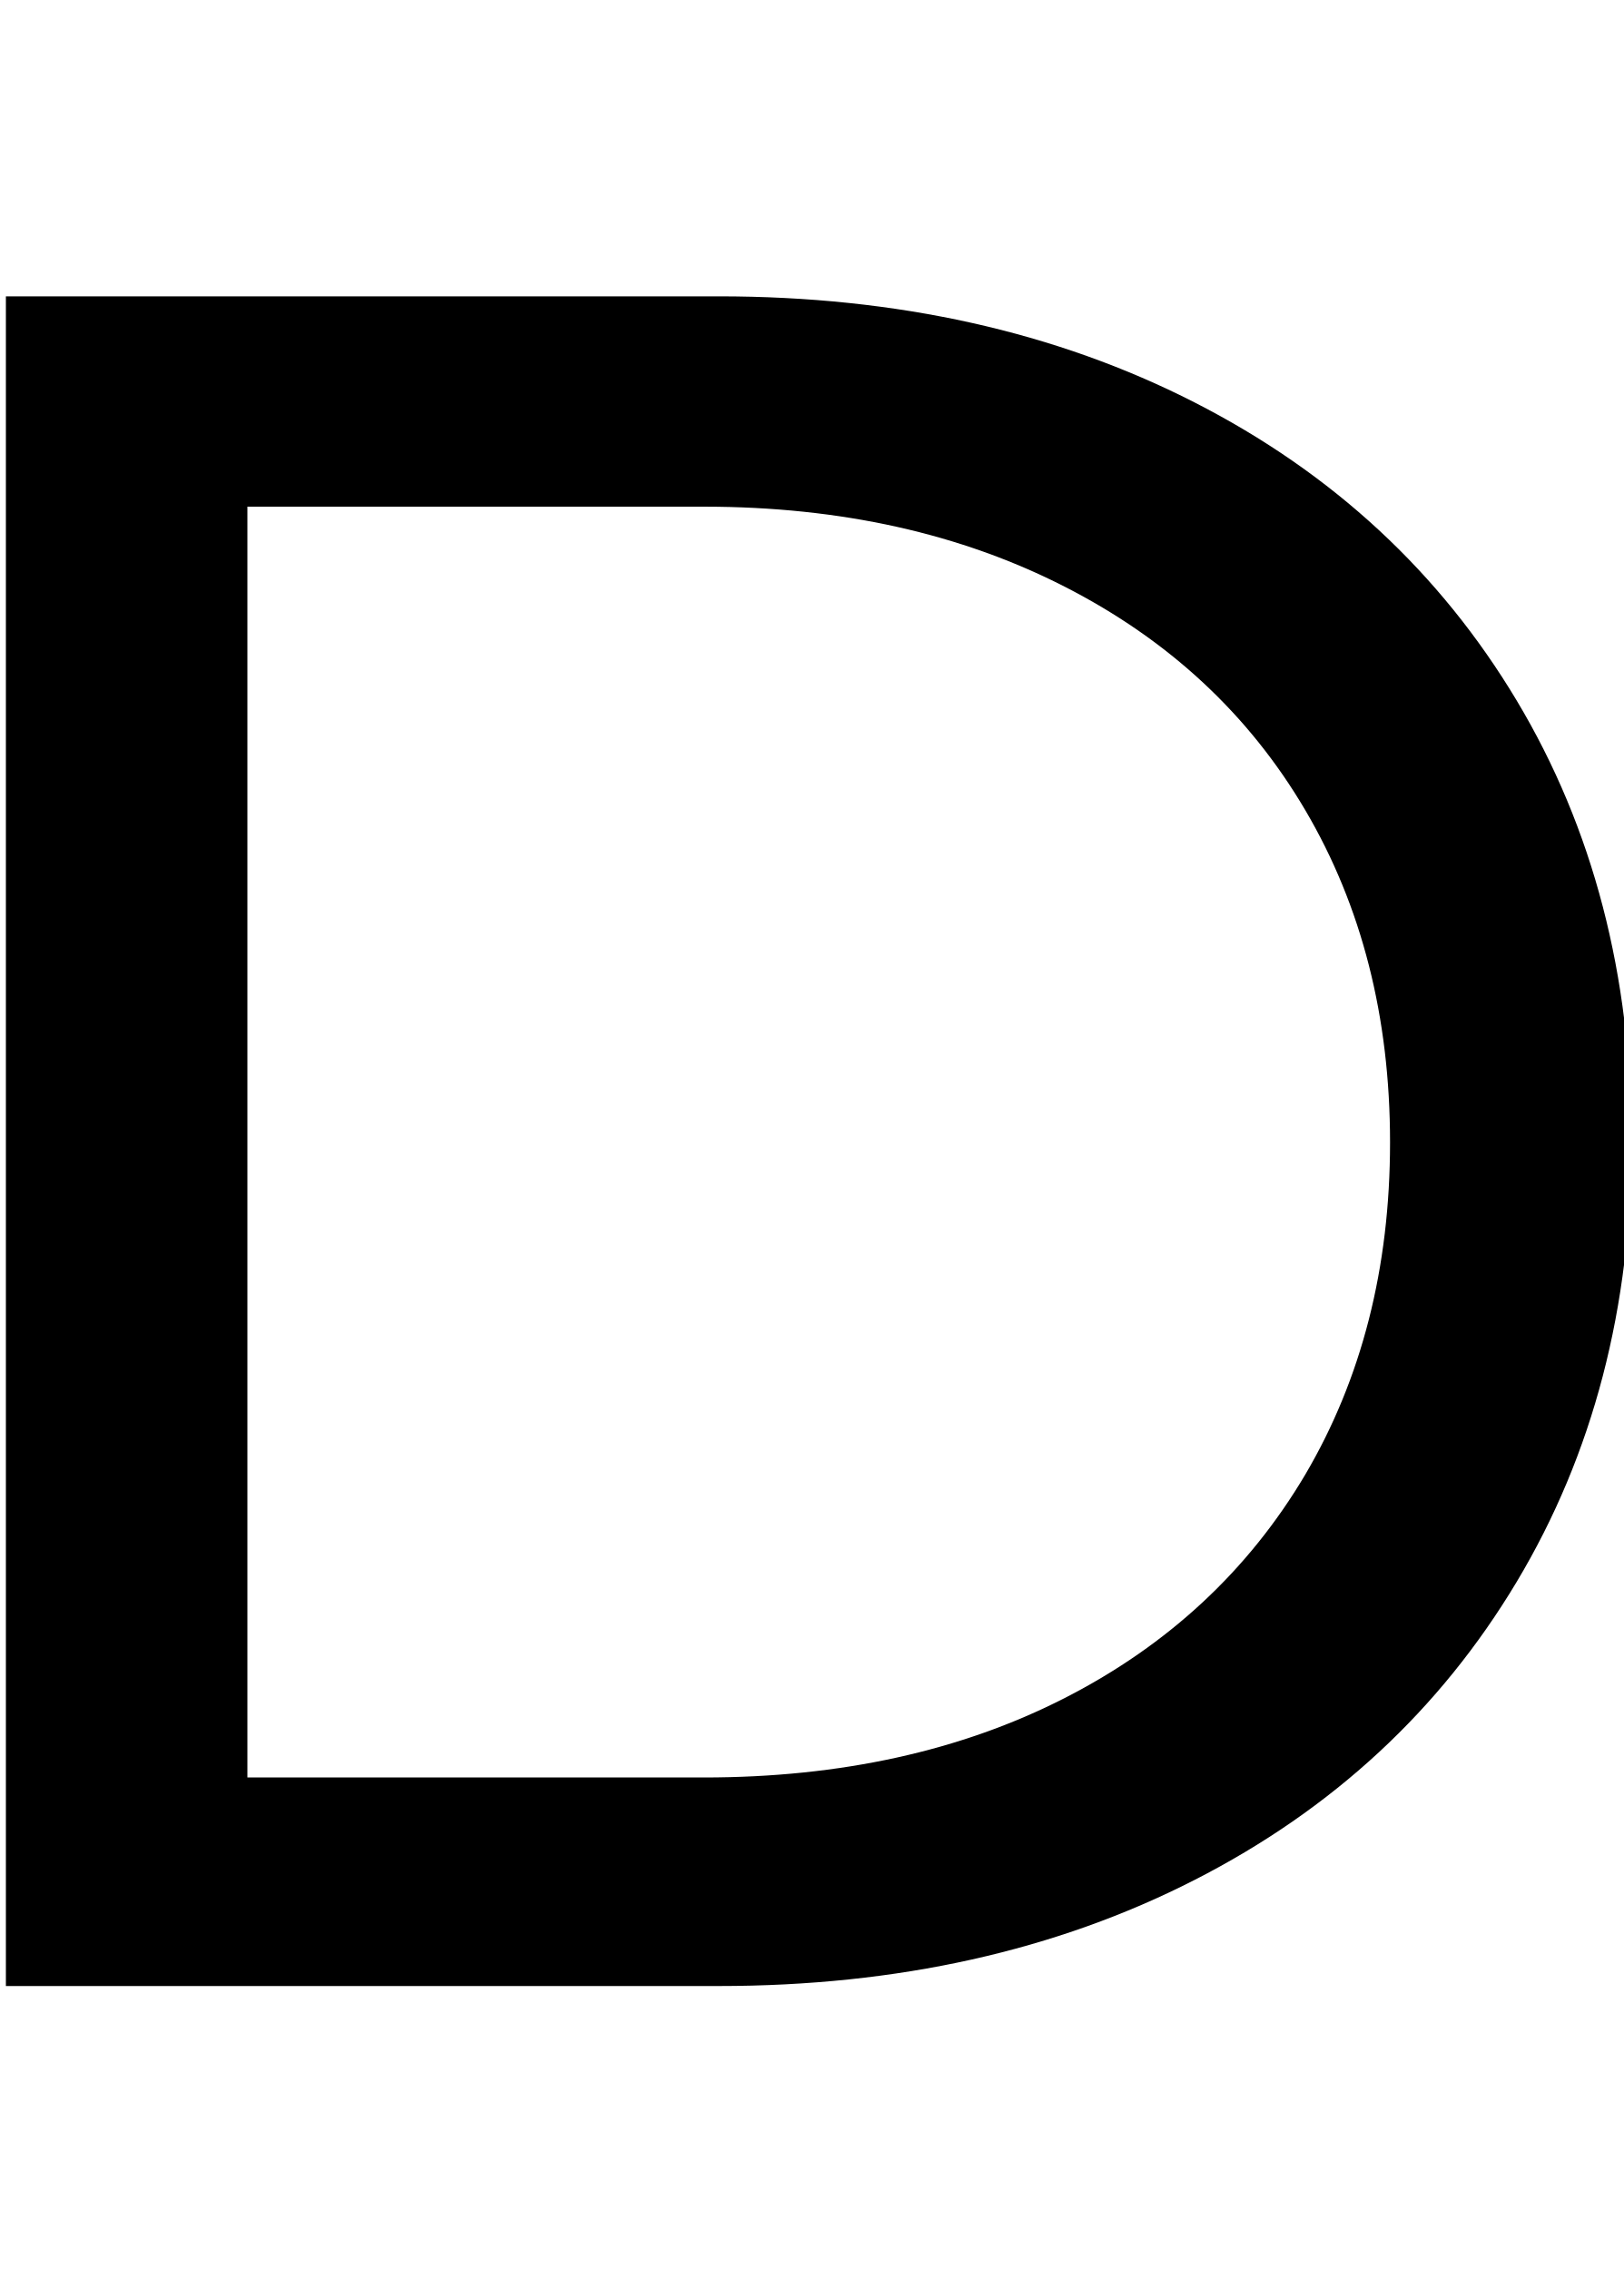
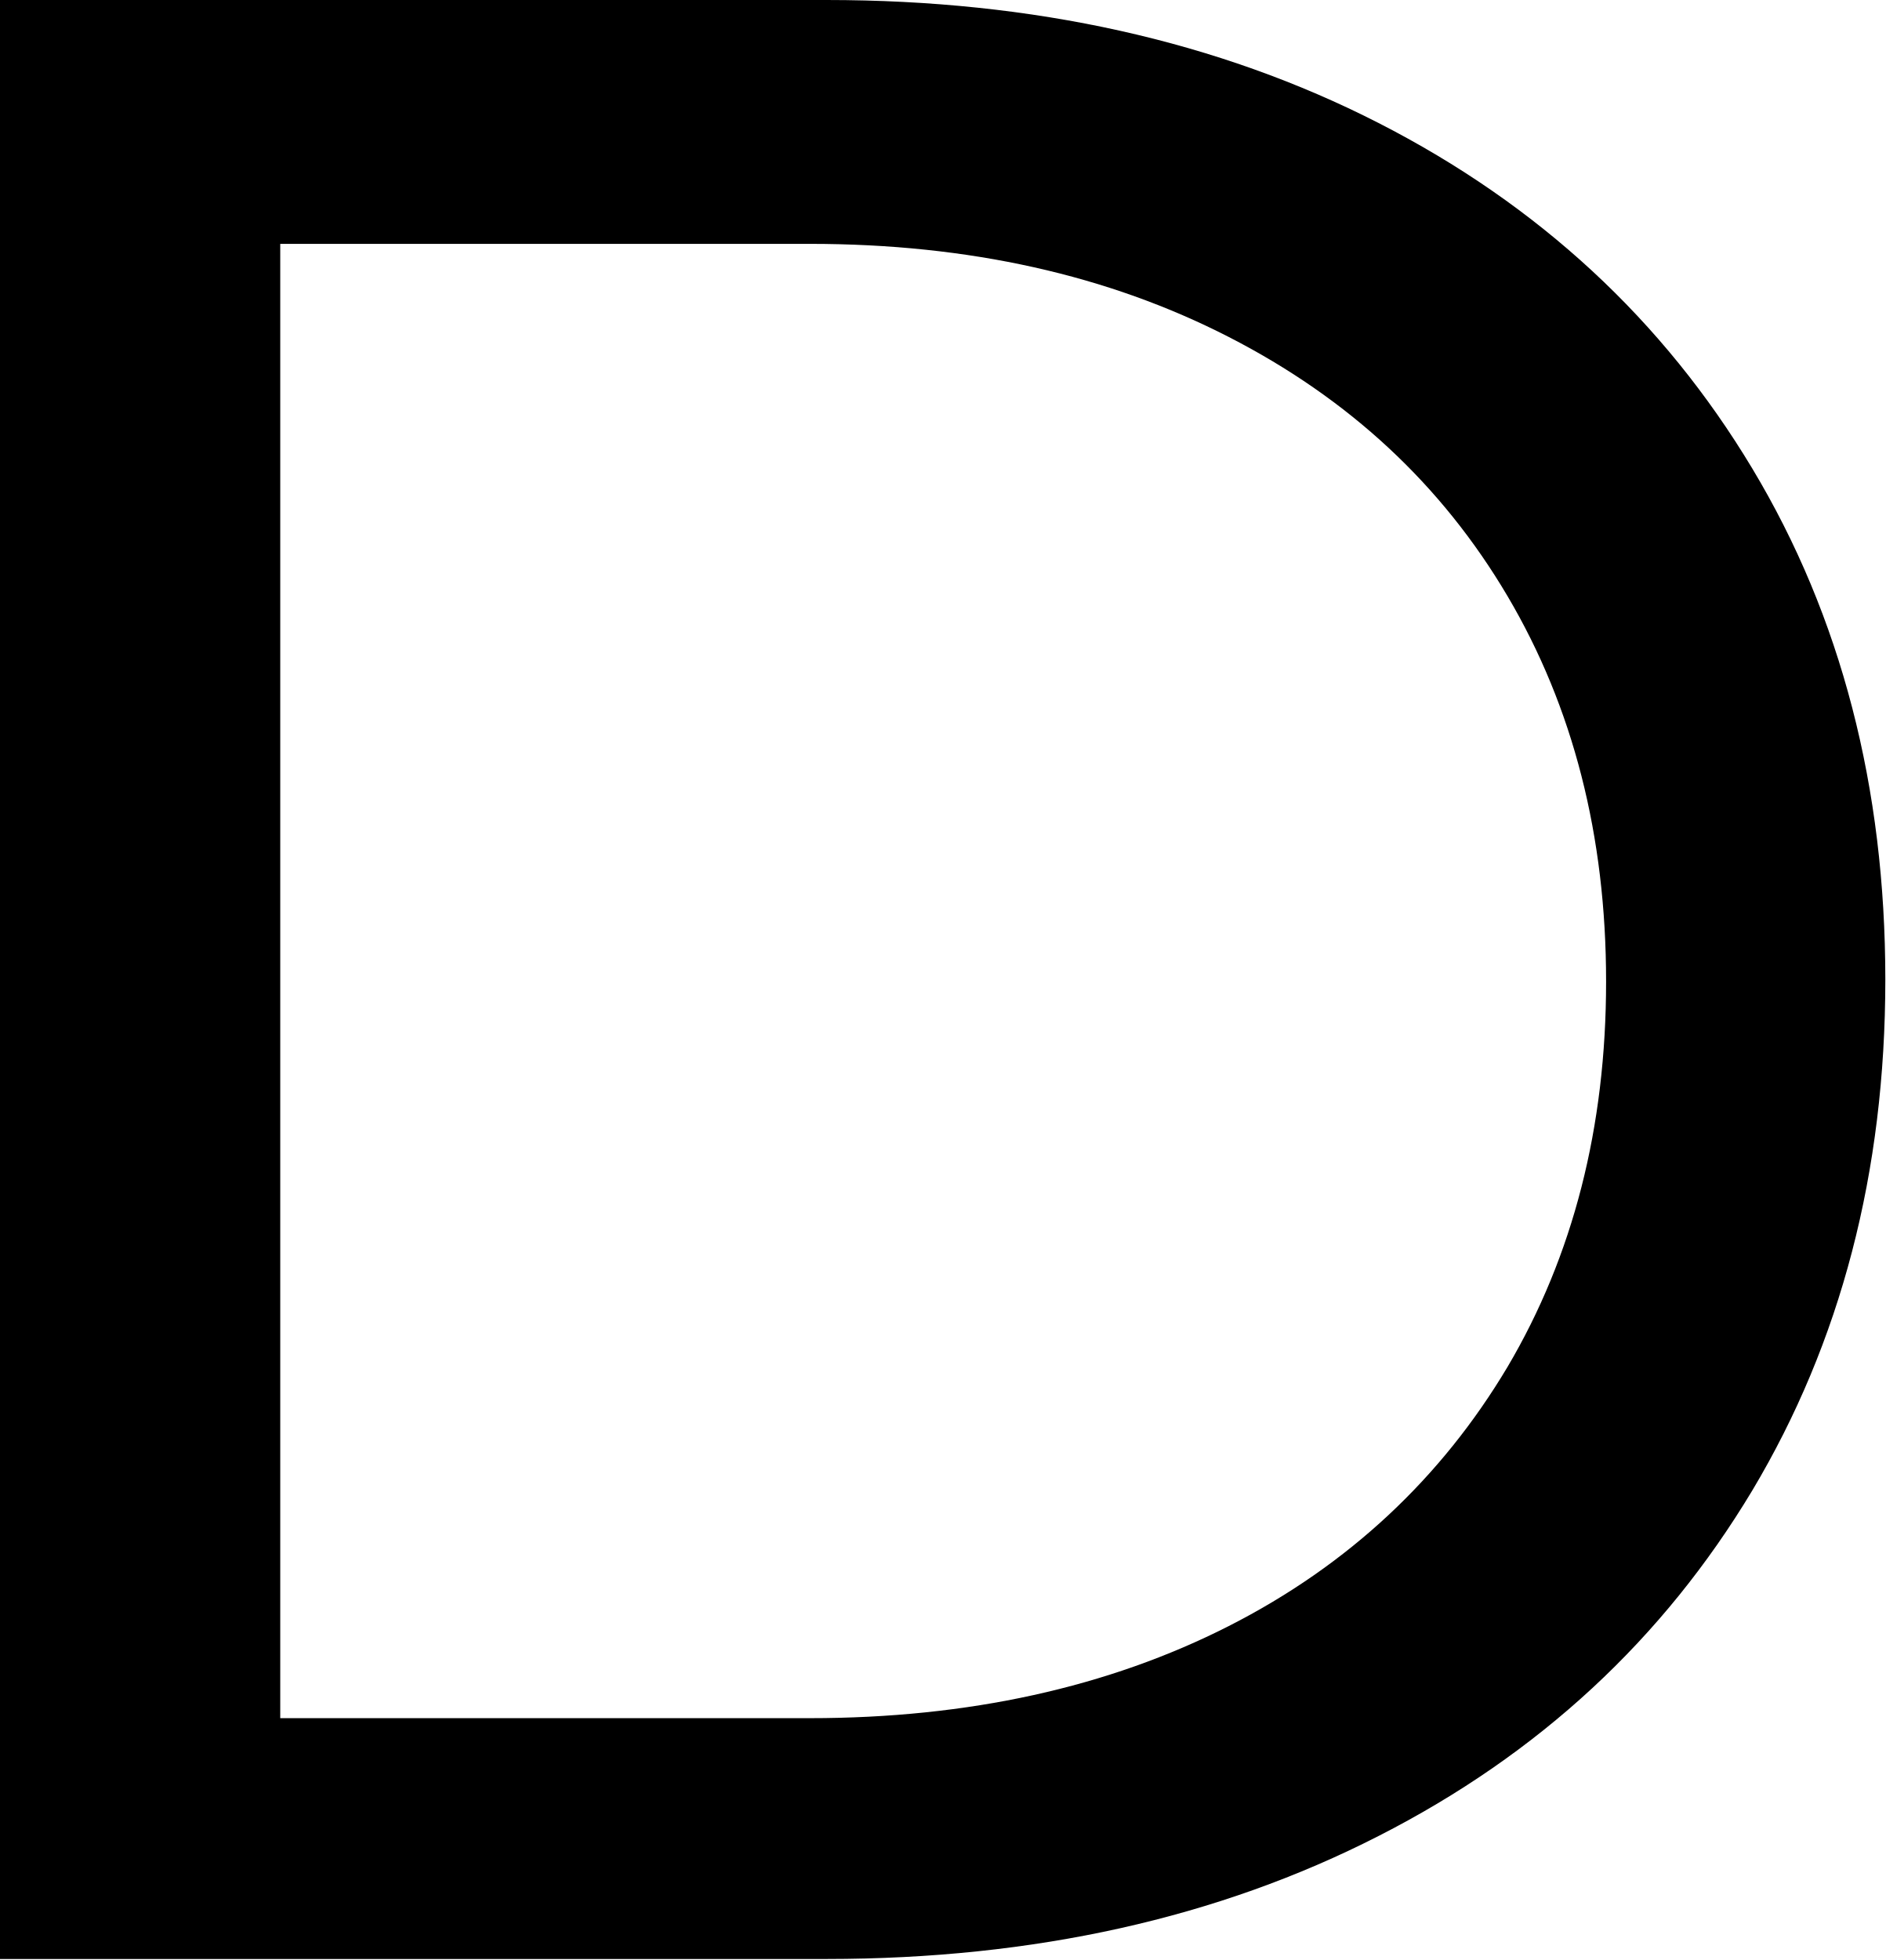
- <svg xmlns="http://www.w3.org/2000/svg" version="1.1" id="Layer_1" x="0px" y="0px" viewBox="0 0 275.6 385.3" style="enable-background:new 0 0 275.6 385.3;" xml:space="preserve">
+ <svg xmlns="http://www.w3.org/2000/svg" version="1.1" id="Layer_1" x="0px" y="0px" viewBox="0 0 372.8 387.4" style="enable-background:new 0 0 372.8 387.4;" xml:space="preserve">
  <g>
-     <path d="M1,50.3h121c30.3,0,57.3,6,80.8,18c23.5,12,41.7,28.9,54.7,50.6c13,21.7,19.5,46.7,19.5,74.8c0,28.2-6.5,53.1-19.5,74.8   c-13,21.7-31.2,38.6-54.7,50.6c-23.5,12-50.4,18-80.8,18H1V50.3z M119.5,301.7c23.2,0,43.7-4.5,61.3-13.5s31.2-21.7,40.8-37.9   c9.6-16.3,14.4-35.1,14.4-56.4s-4.8-40.1-14.4-56.4c-9.6-16.3-23.2-28.9-40.8-37.9S142.8,86,119.5,86H42v215.7H119.5z" />
+     <path d="M0,0h163.4c40.9,0,77.4,8.1,109.1,24.3s56.3,39,73.9,68.3c17.6,29.3,26.3,63.1,26.3,101c0,38.1-8.8,71.7-26.3,101   c-17.6,29.3-42.1,52.1-73.9,68.3c-31.7,16.2-68.1,24.3-109.1,24.3H0V0z M160.1,339.6c31.3,0,59-6.1,82.8-18.2S285,292,298,270.2   c13-22,19.5-47.4,19.5-76.2s-6.5-54.2-19.5-76.2c-13-22-31.3-39-55.1-51.2s-51.3-18.4-82.8-18.4H55.4v291.4H160.1z" />
  </g>
</svg>
